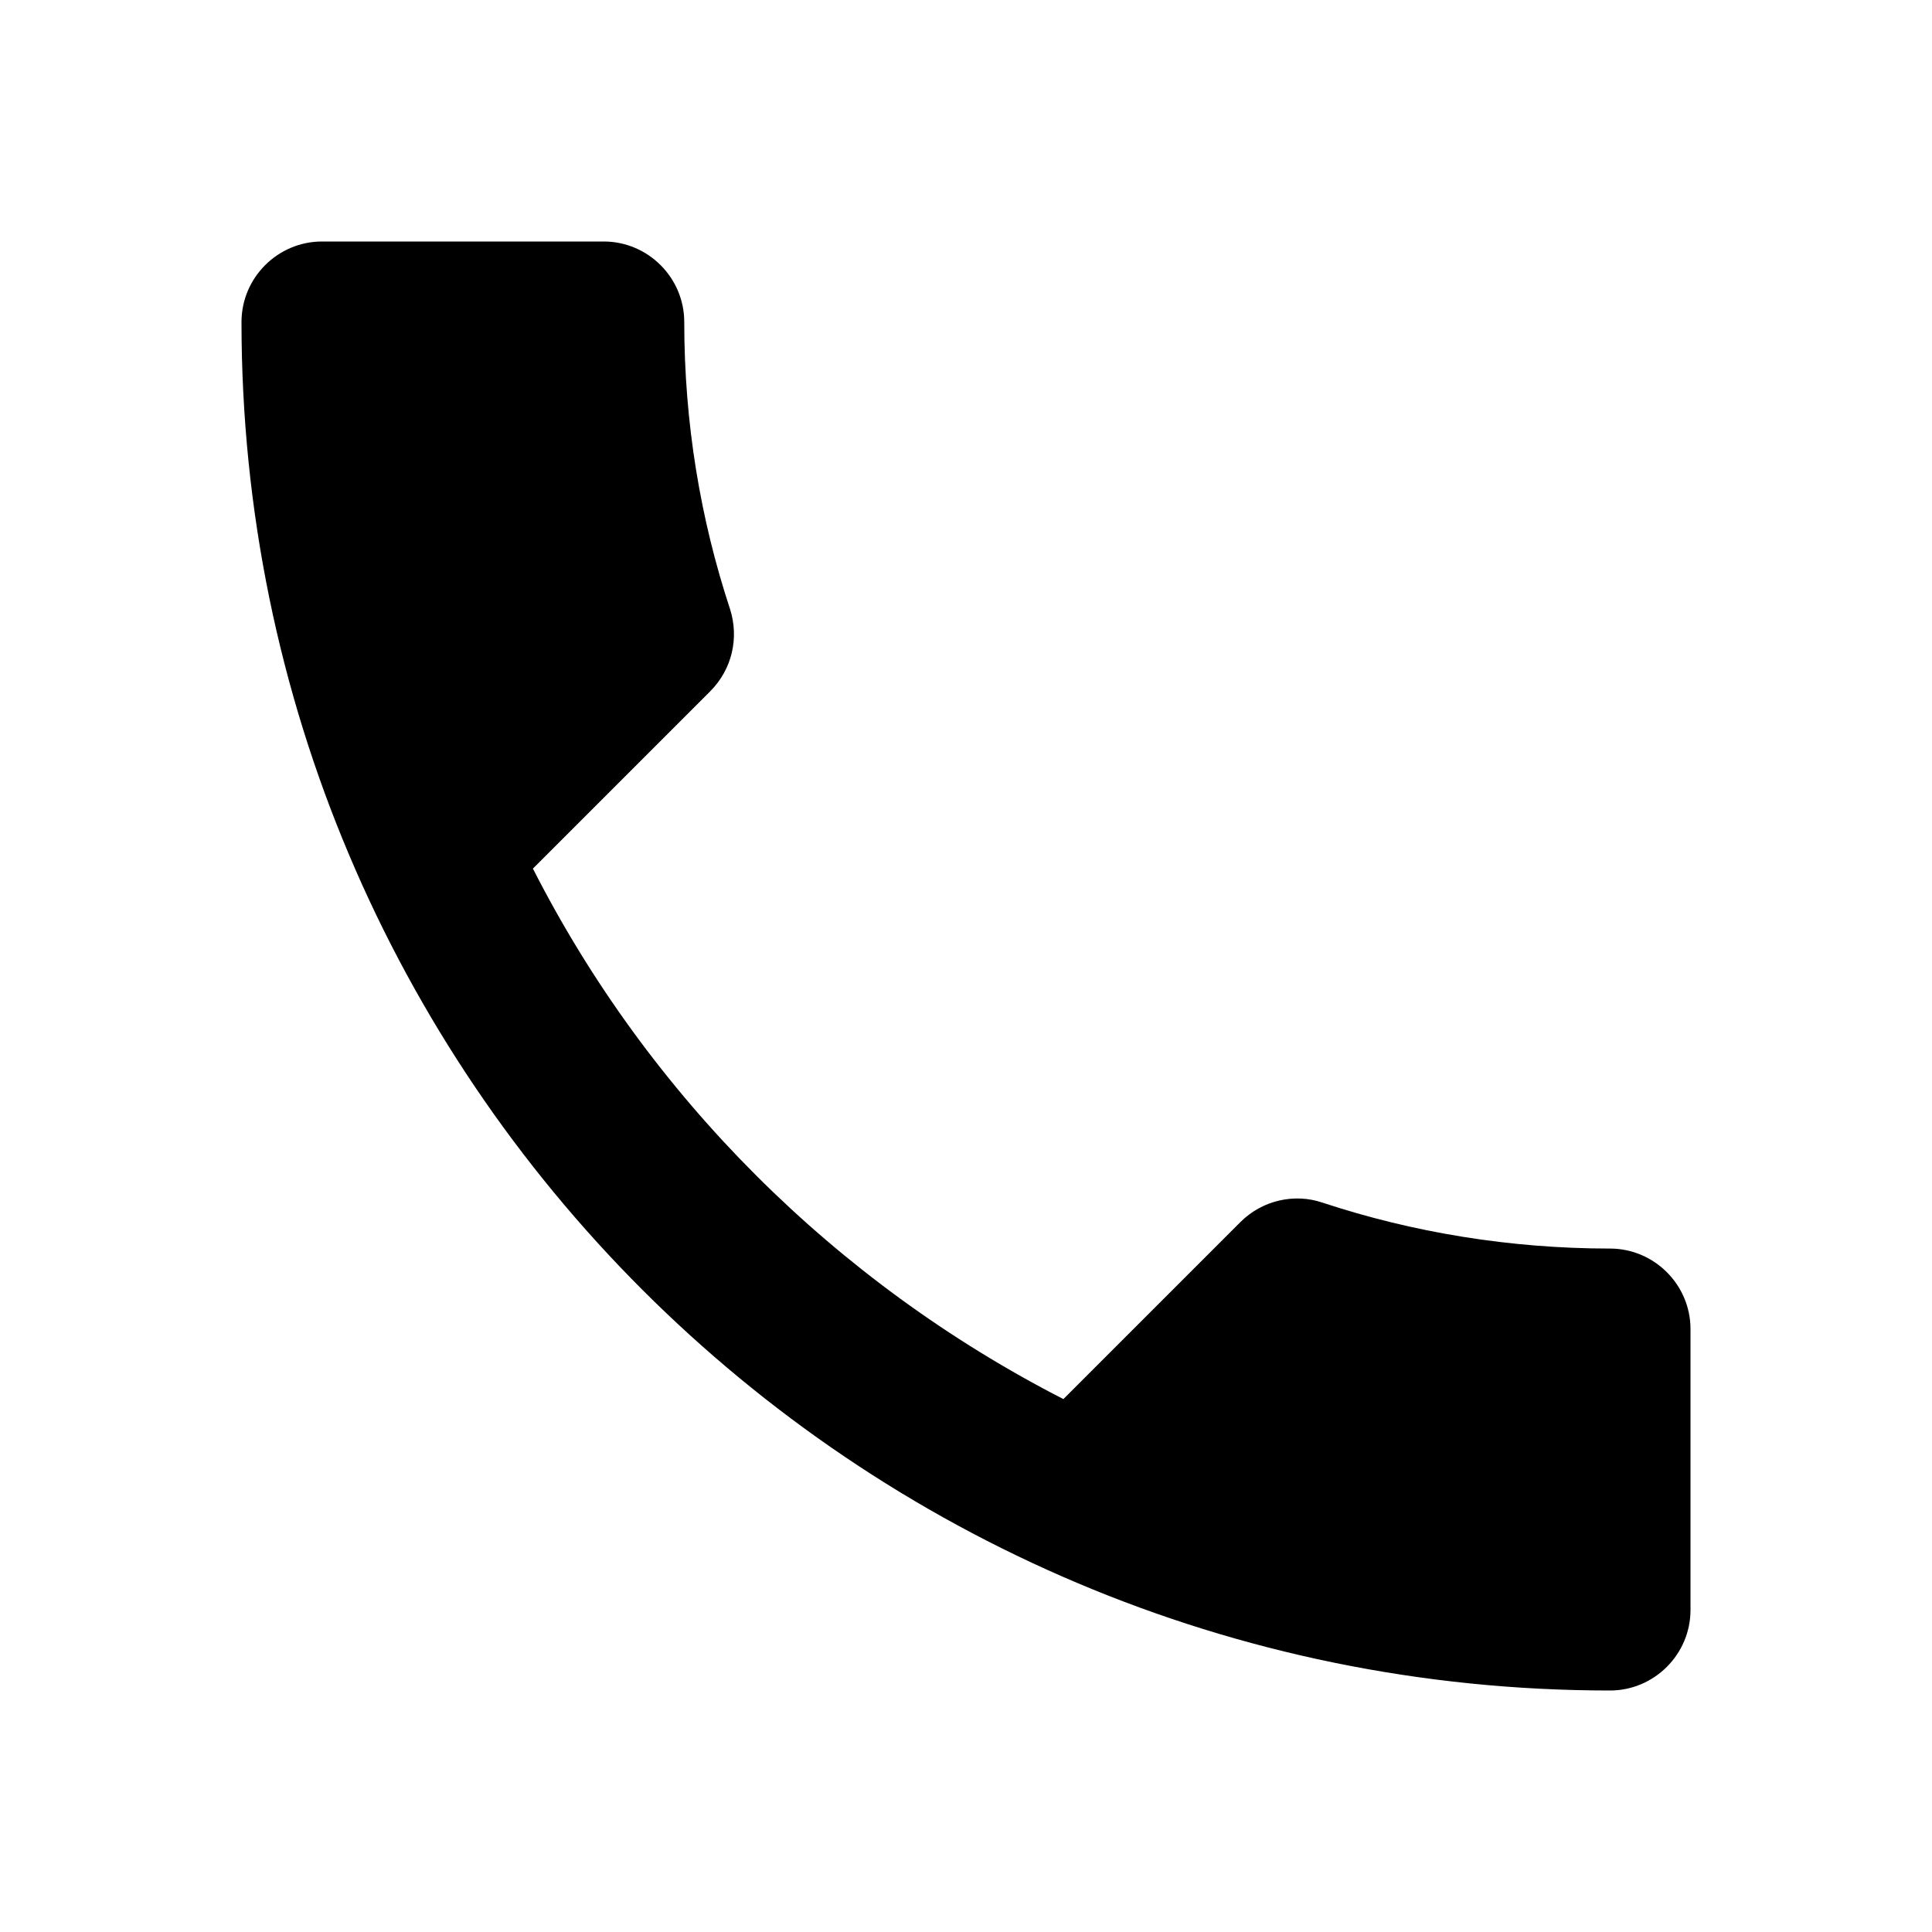
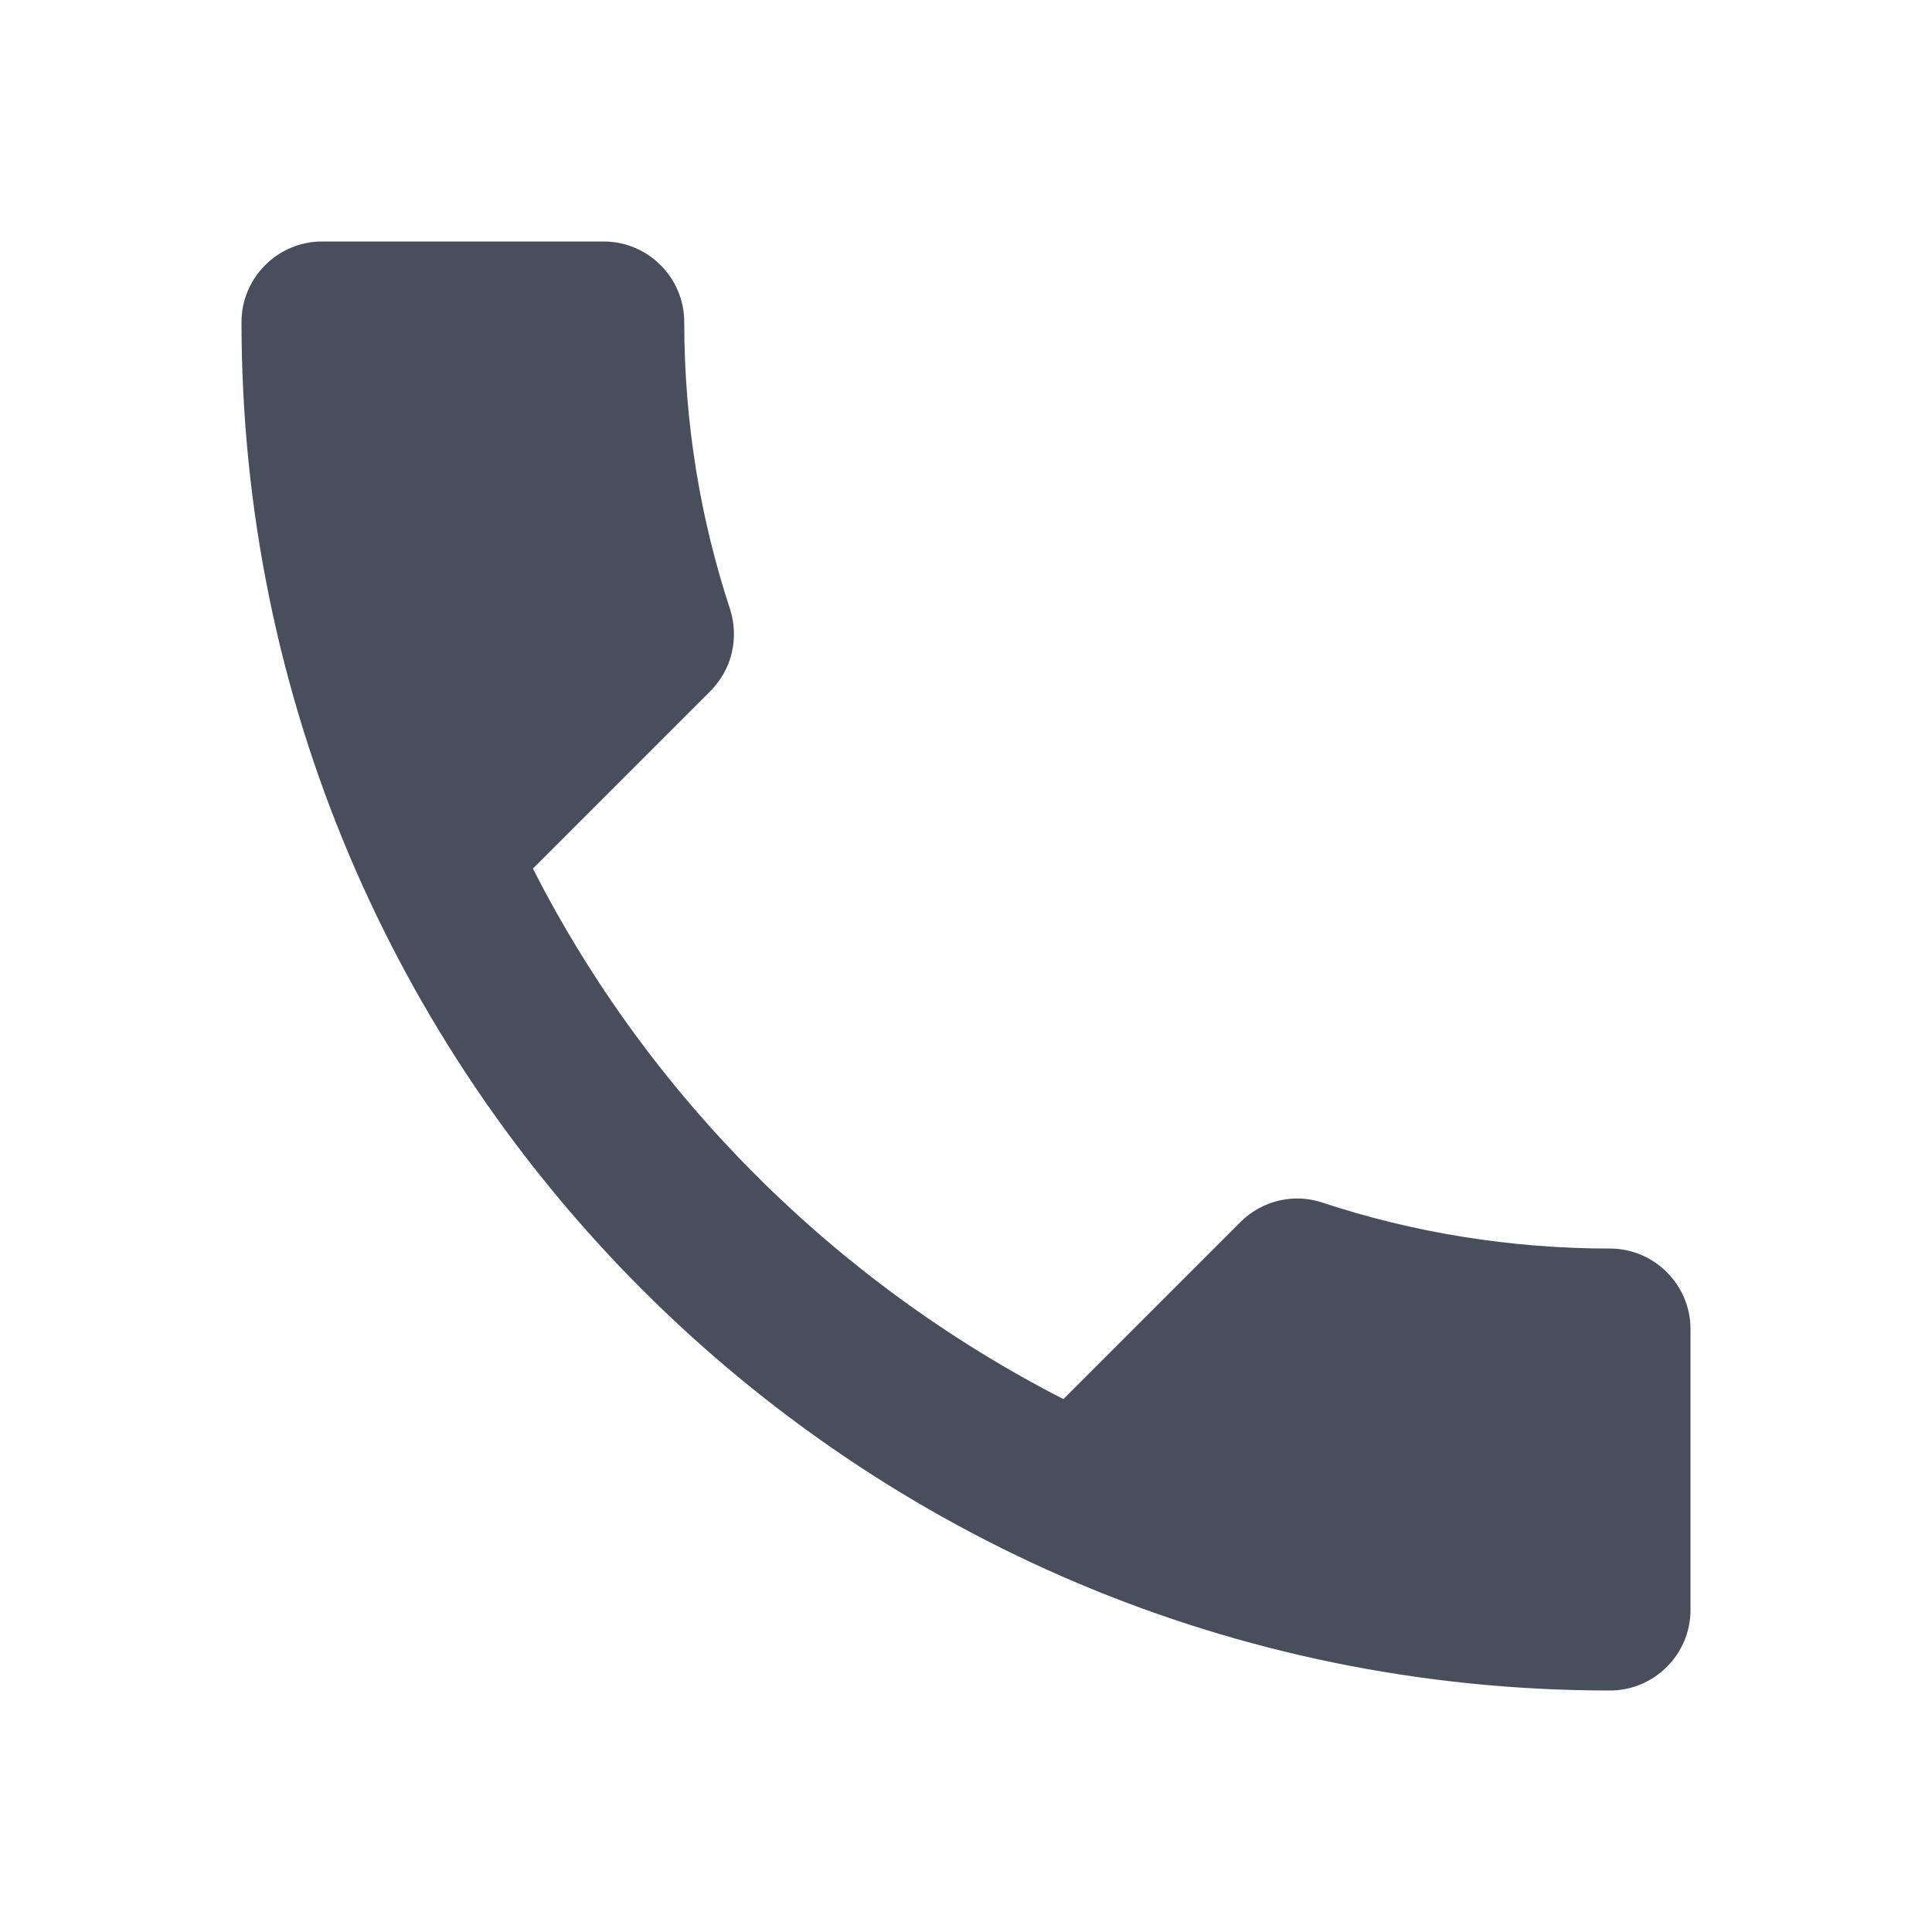
<svg xmlns="http://www.w3.org/2000/svg" width="24" height="24" viewBox="0 0 24 24">
  <path d="M0 0h24v24H0z" fill="none" />
-   <path d="M6.62 10.79c1.44 2.83 3.76 5.14 6.59 6.59l2.2-2.2c.27-.27.67-.36 1.02-.24 1.12.37 2.33.57 3.57.57.55 0 1 .45 1 1V20c0 .55-.45 1-1 1-9.39 0-17-7.61-17-17 0-.55.45-1 1-1h3.5c.55 0 1 .45 1 1 0 1.25.2 2.45.57 3.57.11.35.03.74-.25 1.02l-2.2 2.2z" />
+   <path d="M6.62 10.79c1.44 2.83 3.76 5.14 6.59 6.59l2.2-2.2c.27-.27.67-.36 1.02-.24 1.12.37 2.33.57 3.57.57.55 0 1 .45 1 1V20c0 .55-.45 1-1 1-9.39 0-17-7.61-17-17 0-.55.45-1 1-1h3.5c.55 0 1 .45 1 1 0 1.25.2 2.45.57 3.57.11.35.03.74-.25 1.02l-2.2 2.2z" fill="#494E5C" />
</svg>
